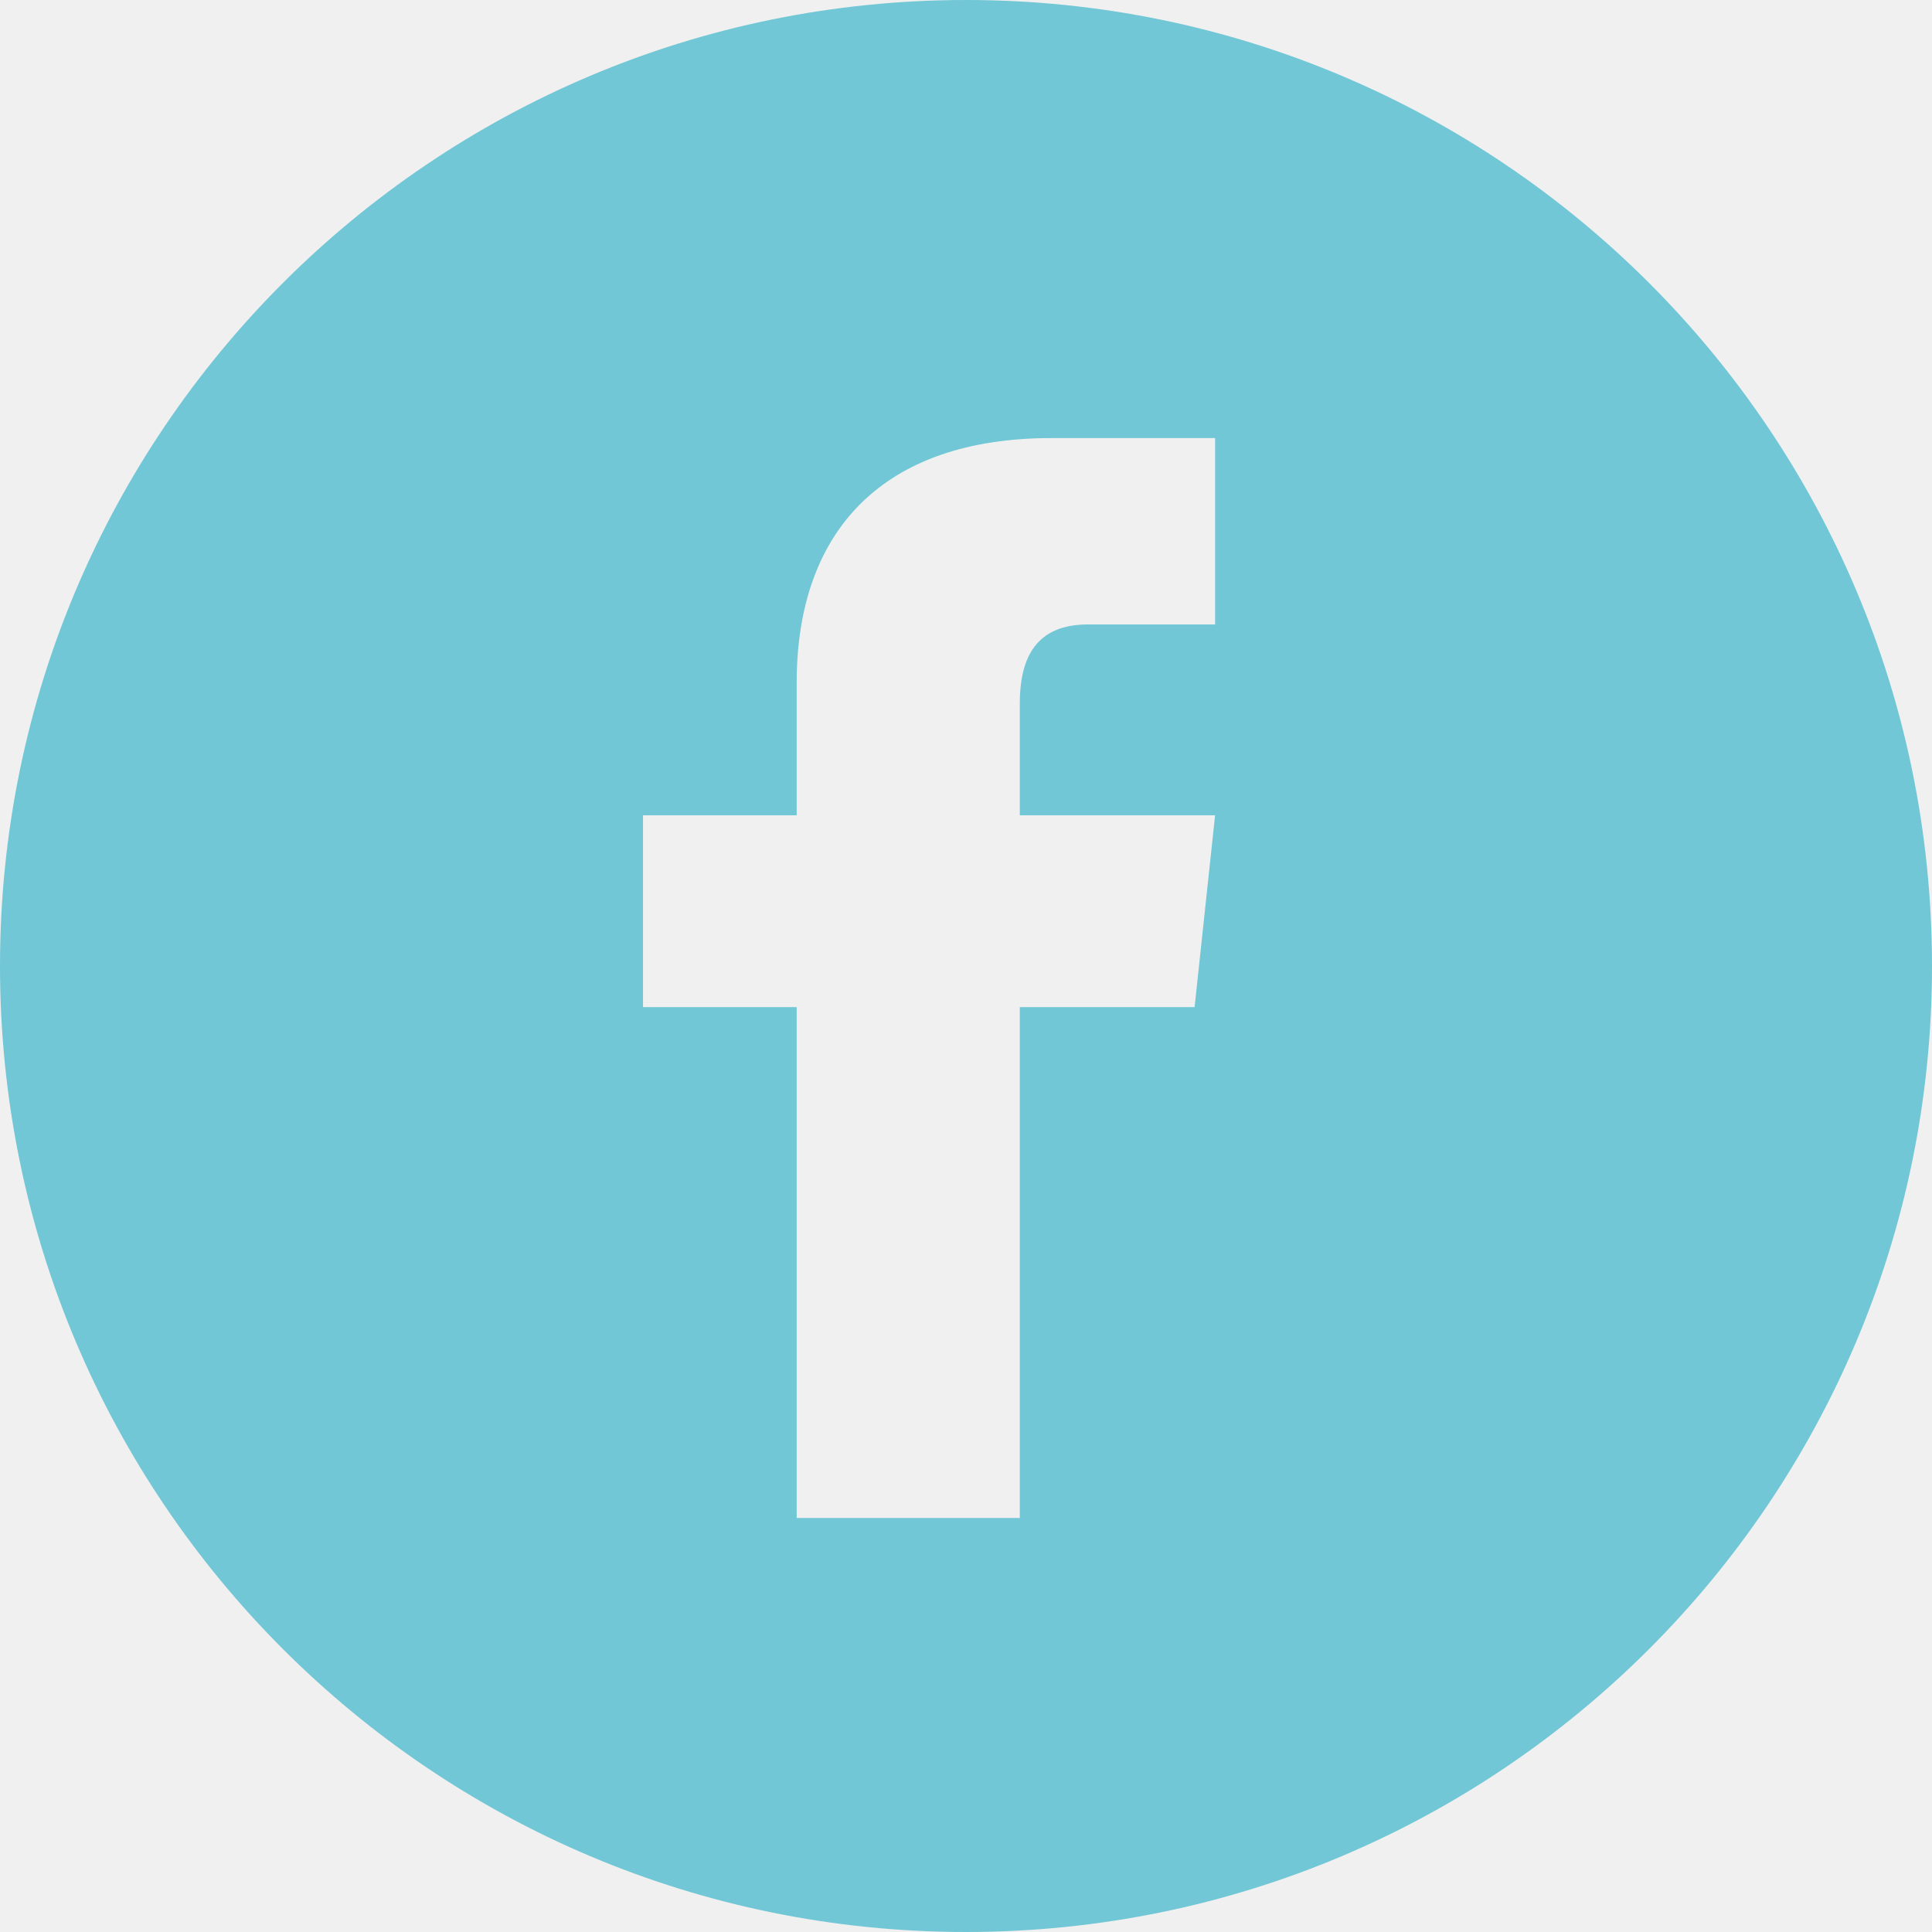
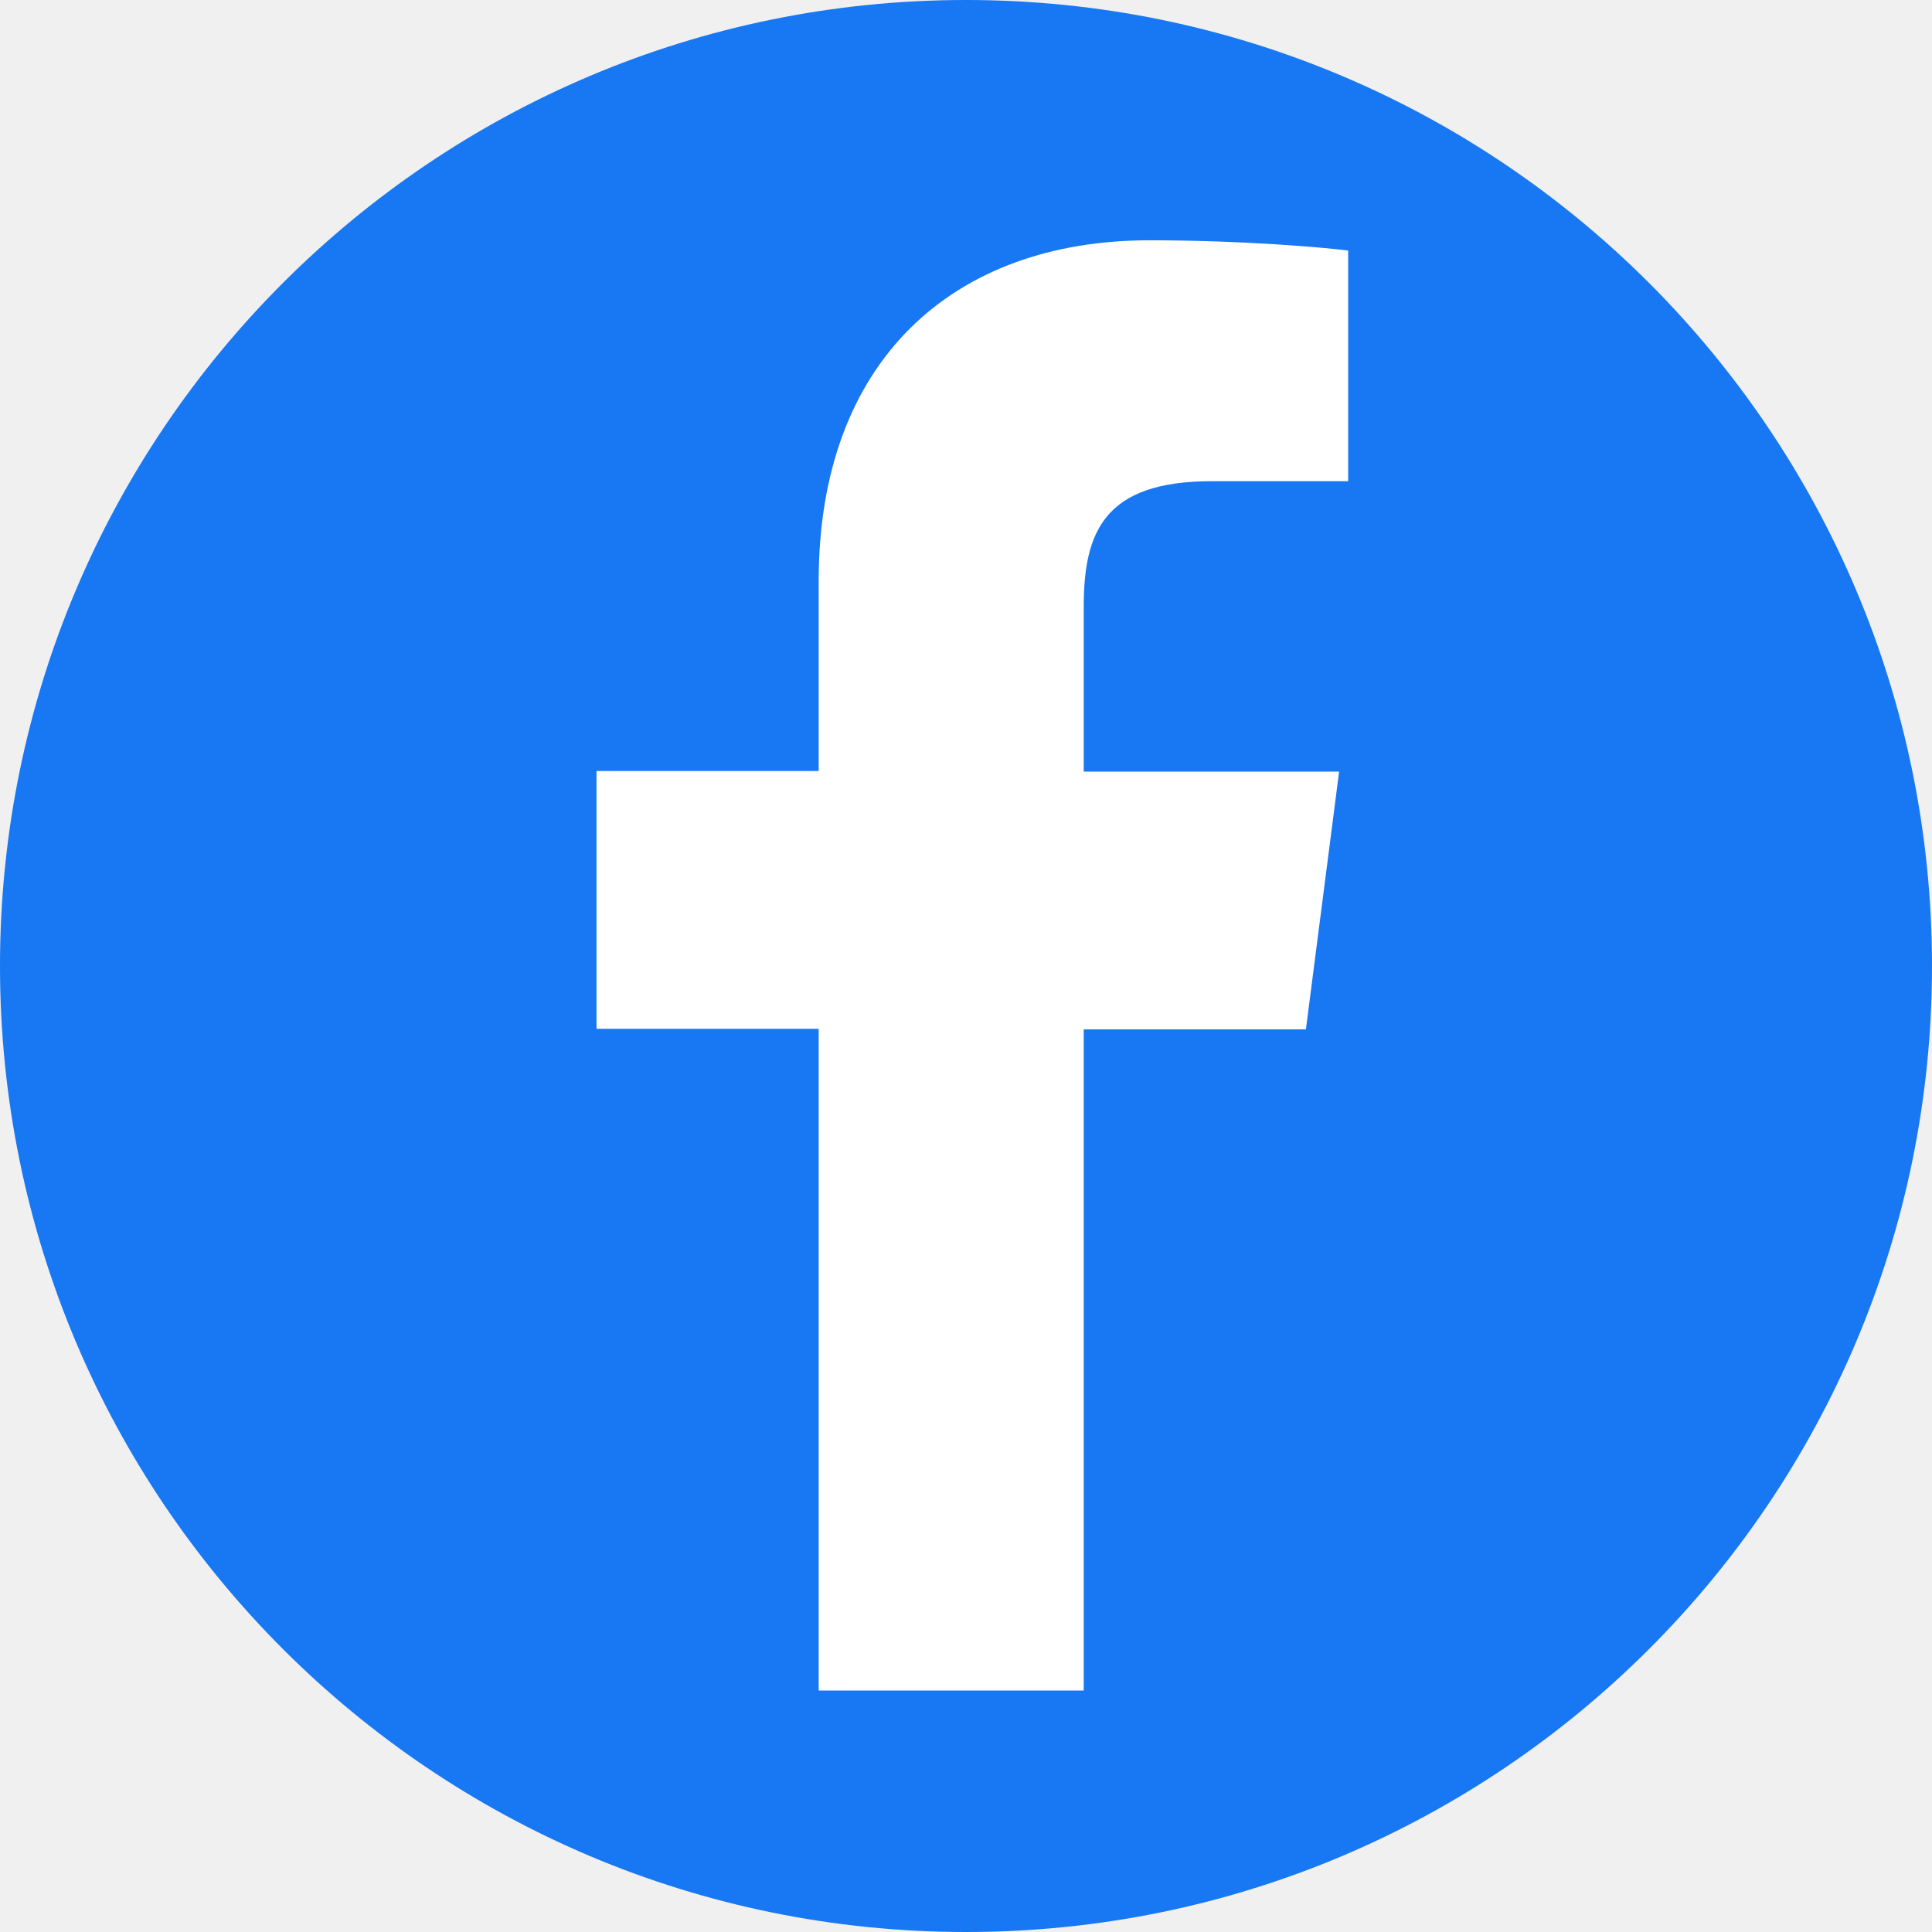
- <svg xmlns="http://www.w3.org/2000/svg" viewBox="0 0 28 28">
-   <path fill="#71c7d5" d="M14,0C6.268,0,0,6.268,0,14s6.268,14,14,14,14-6.268,14-14S21.732,0,14,0Zm3.61,9.05h-1.84c-.673,0-.99.378-.99,1.144v1.622h2.83l-.297,2.78h-2.533v7.404h-3.234v-7.404h-2.227v-2.78h2.227v-1.92c0-2.207,1.255-3.547,3.69-3.547h2.374v2.701Z" />
+ <svg xmlns="http://www.w3.org/2000/svg" viewBox="0 0 32 32" aria-hidden="true">
+   <circle cx="16" cy="16" r="16" fill="#1877F2" />
+   <path fill="#FFFFFF" d="M17.95 28V17.05h3.68l.55-4.27h-4.23v-2.73c0-1.24.34-2.08 2.12-2.08h2.26V4.15c-.39-.05-1.73-.17-3.29-.17-3.25 0-5.48 1.99-5.48 5.64v3.15H9.88v4.27h3.68V28h4.39Z" />
</svg>
